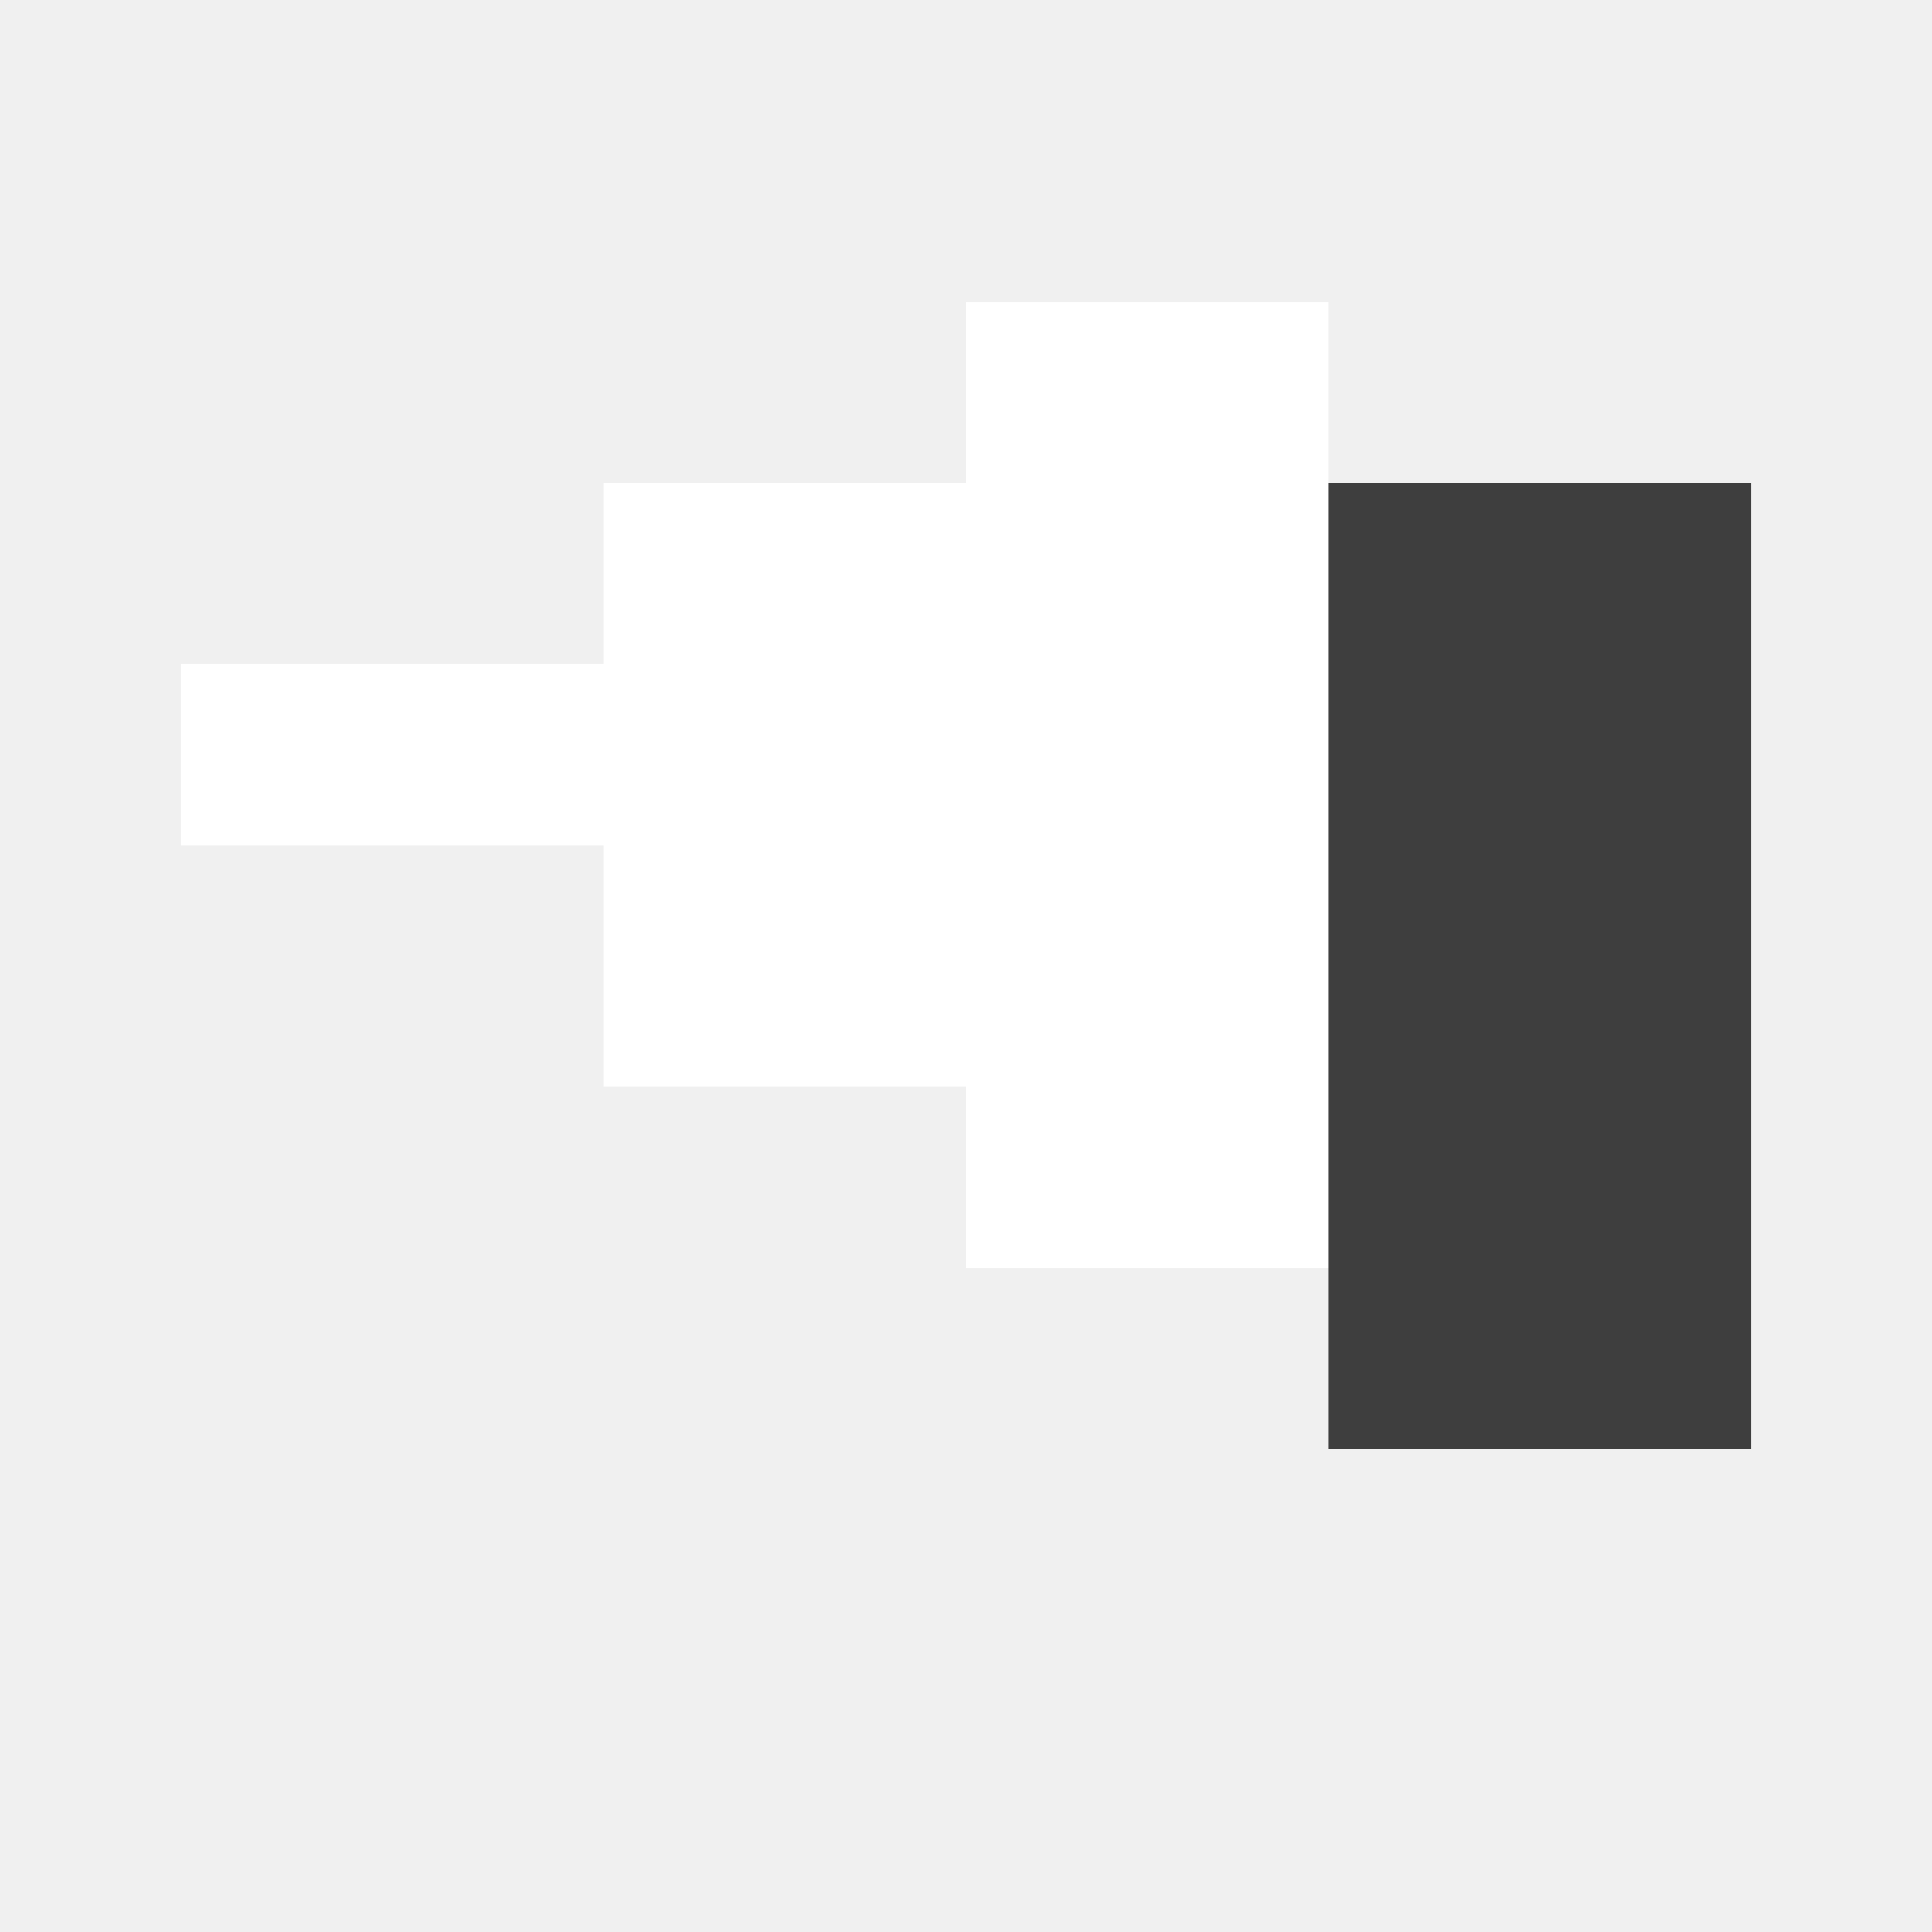
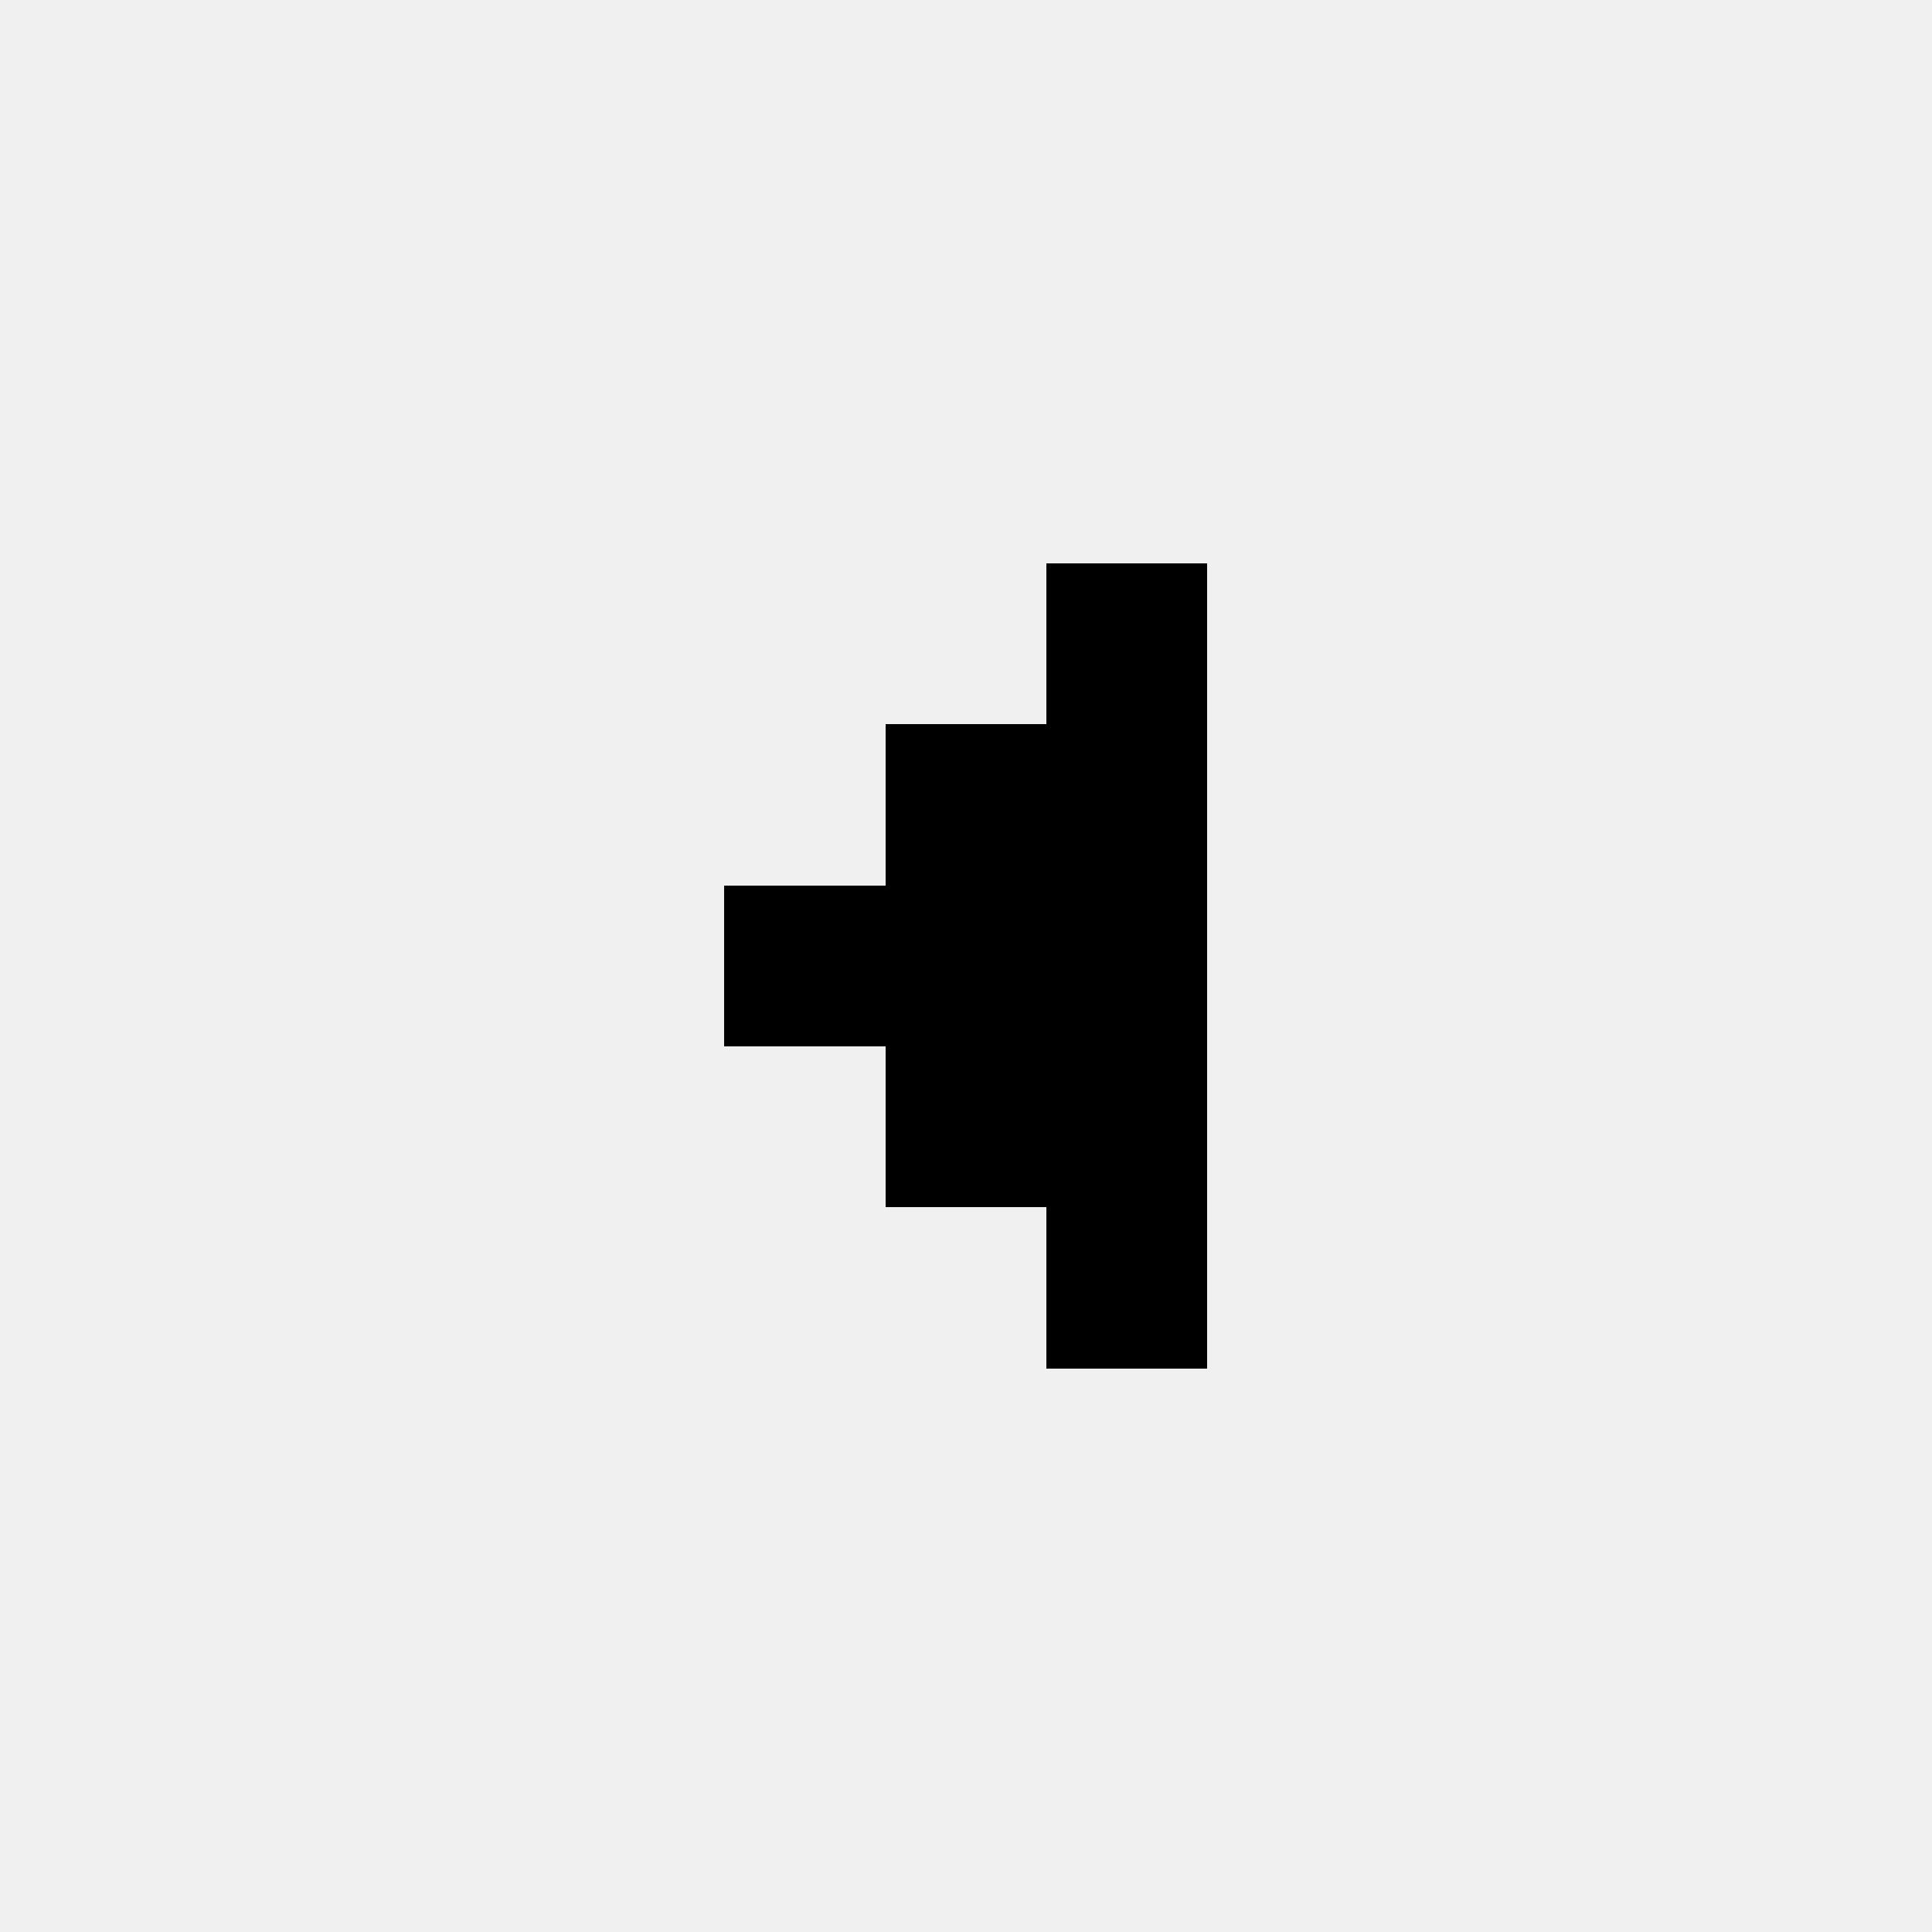
- <svg xmlns="http://www.w3.org/2000/svg" viewBox="0 0 32 32" shape-rendering="crispEdges">
-   <path fill="#ffffff" d="M16,5h6v1h-6zM16,6h6v1h-6zM16,7h6v1h-6zM10,8h12v1h-12zM10,9h12v1h-12zM10,10h12v1h-12zM3,11h19v1h-19zM3,12h19v1h-19zM3,13h19v1h-19zM10,14h12v1h-12zM10,15h12v1h-12zM10,16h12v1h-12zM10,17h12v1h-12zM16,18h6v1h-6zM16,19h6v1h-6zM16,20h6v1h-6z" />
-   <path fill="#3e3e3e" d="M22,8h7v1h-7zM22,9h7v1h-7zM22,10h7v1h-7zM22,11h7v1h-7zM22,12h7v1h-7zM22,13h7v1h-7zM22,14h7v1h-7zM22,15h7v1h-7zM22,16h7v1h-7zM22,17h7v1h-7zM22,18h7v1h-7zM22,19h7v1h-7zM22,20h7v1h-7zM22,21h7v1h-7zM22,22h7v1h-7zM22,23h7v1h-7z" />
+ <svg xmlns="http://www.w3.org/2000/svg" viewBox="0 0 24 24" width="24" height="24" shape-rendering="crispEdges">
+   <path fill="currentColor" d="M13 7h2v2H13z M11 9h4v2H11z M9 11h6v2H9z M11 13h4v2H11z M13 15h2v2H13z" />
</svg>
